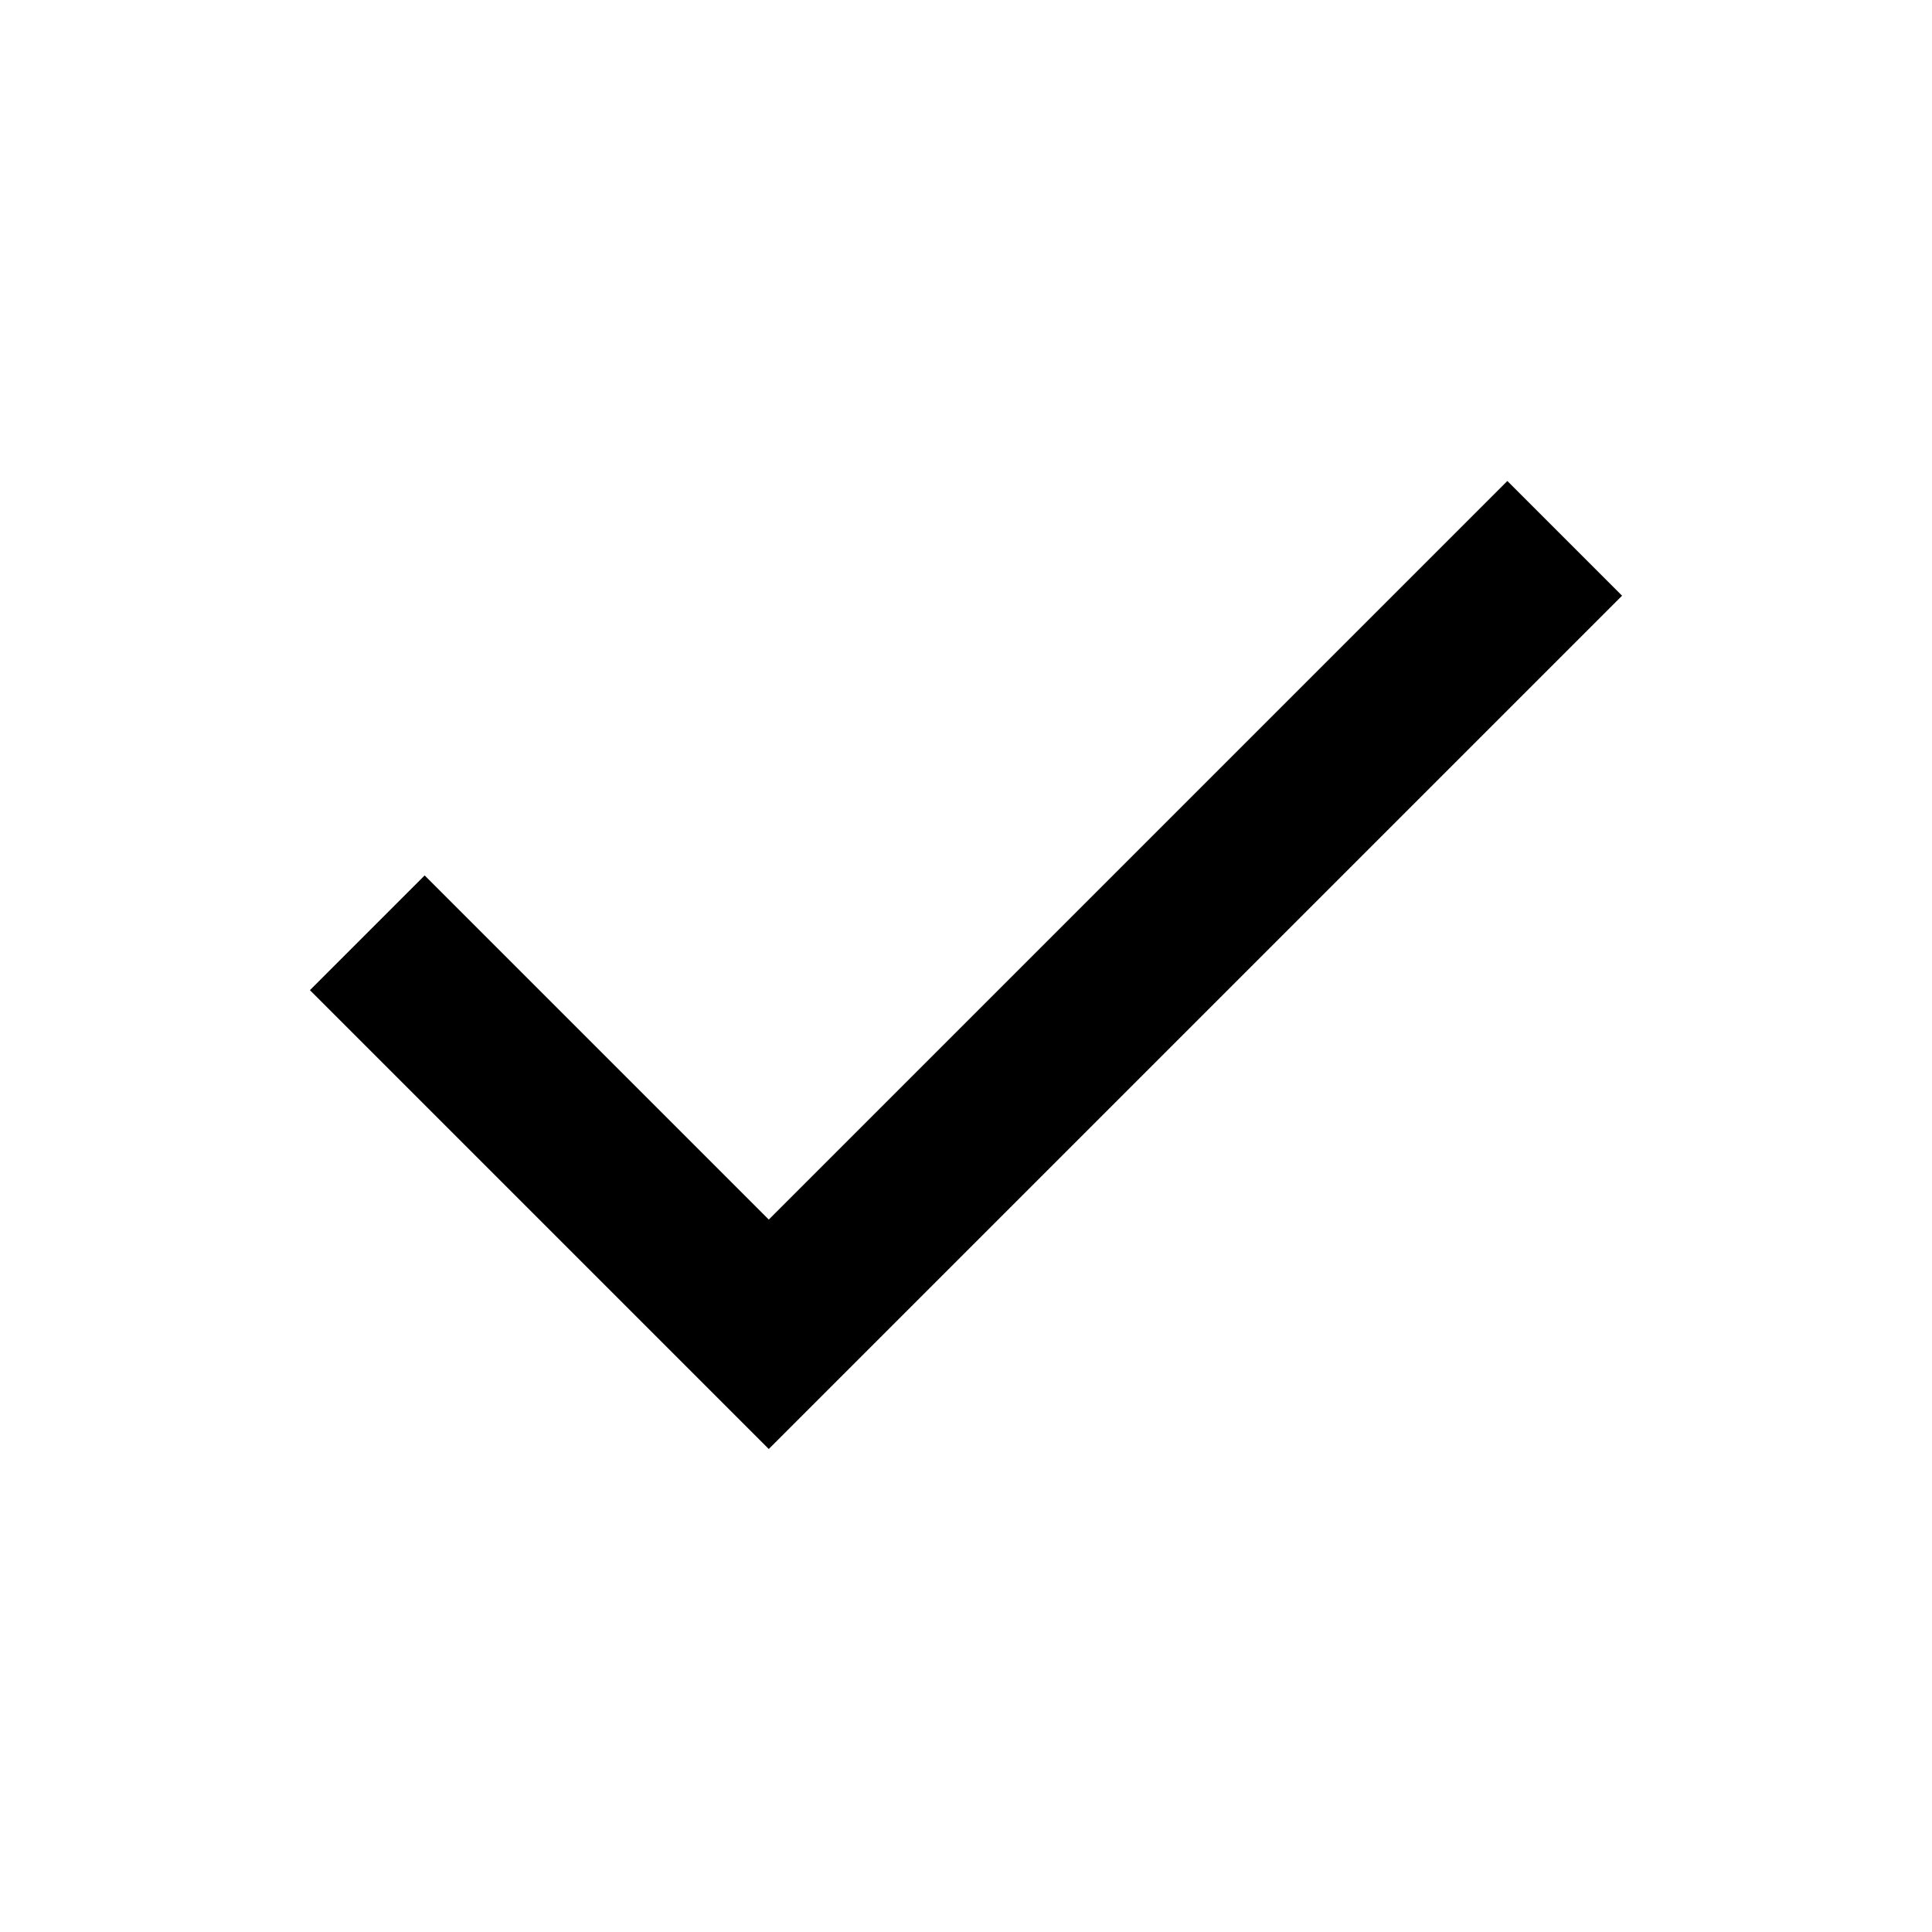
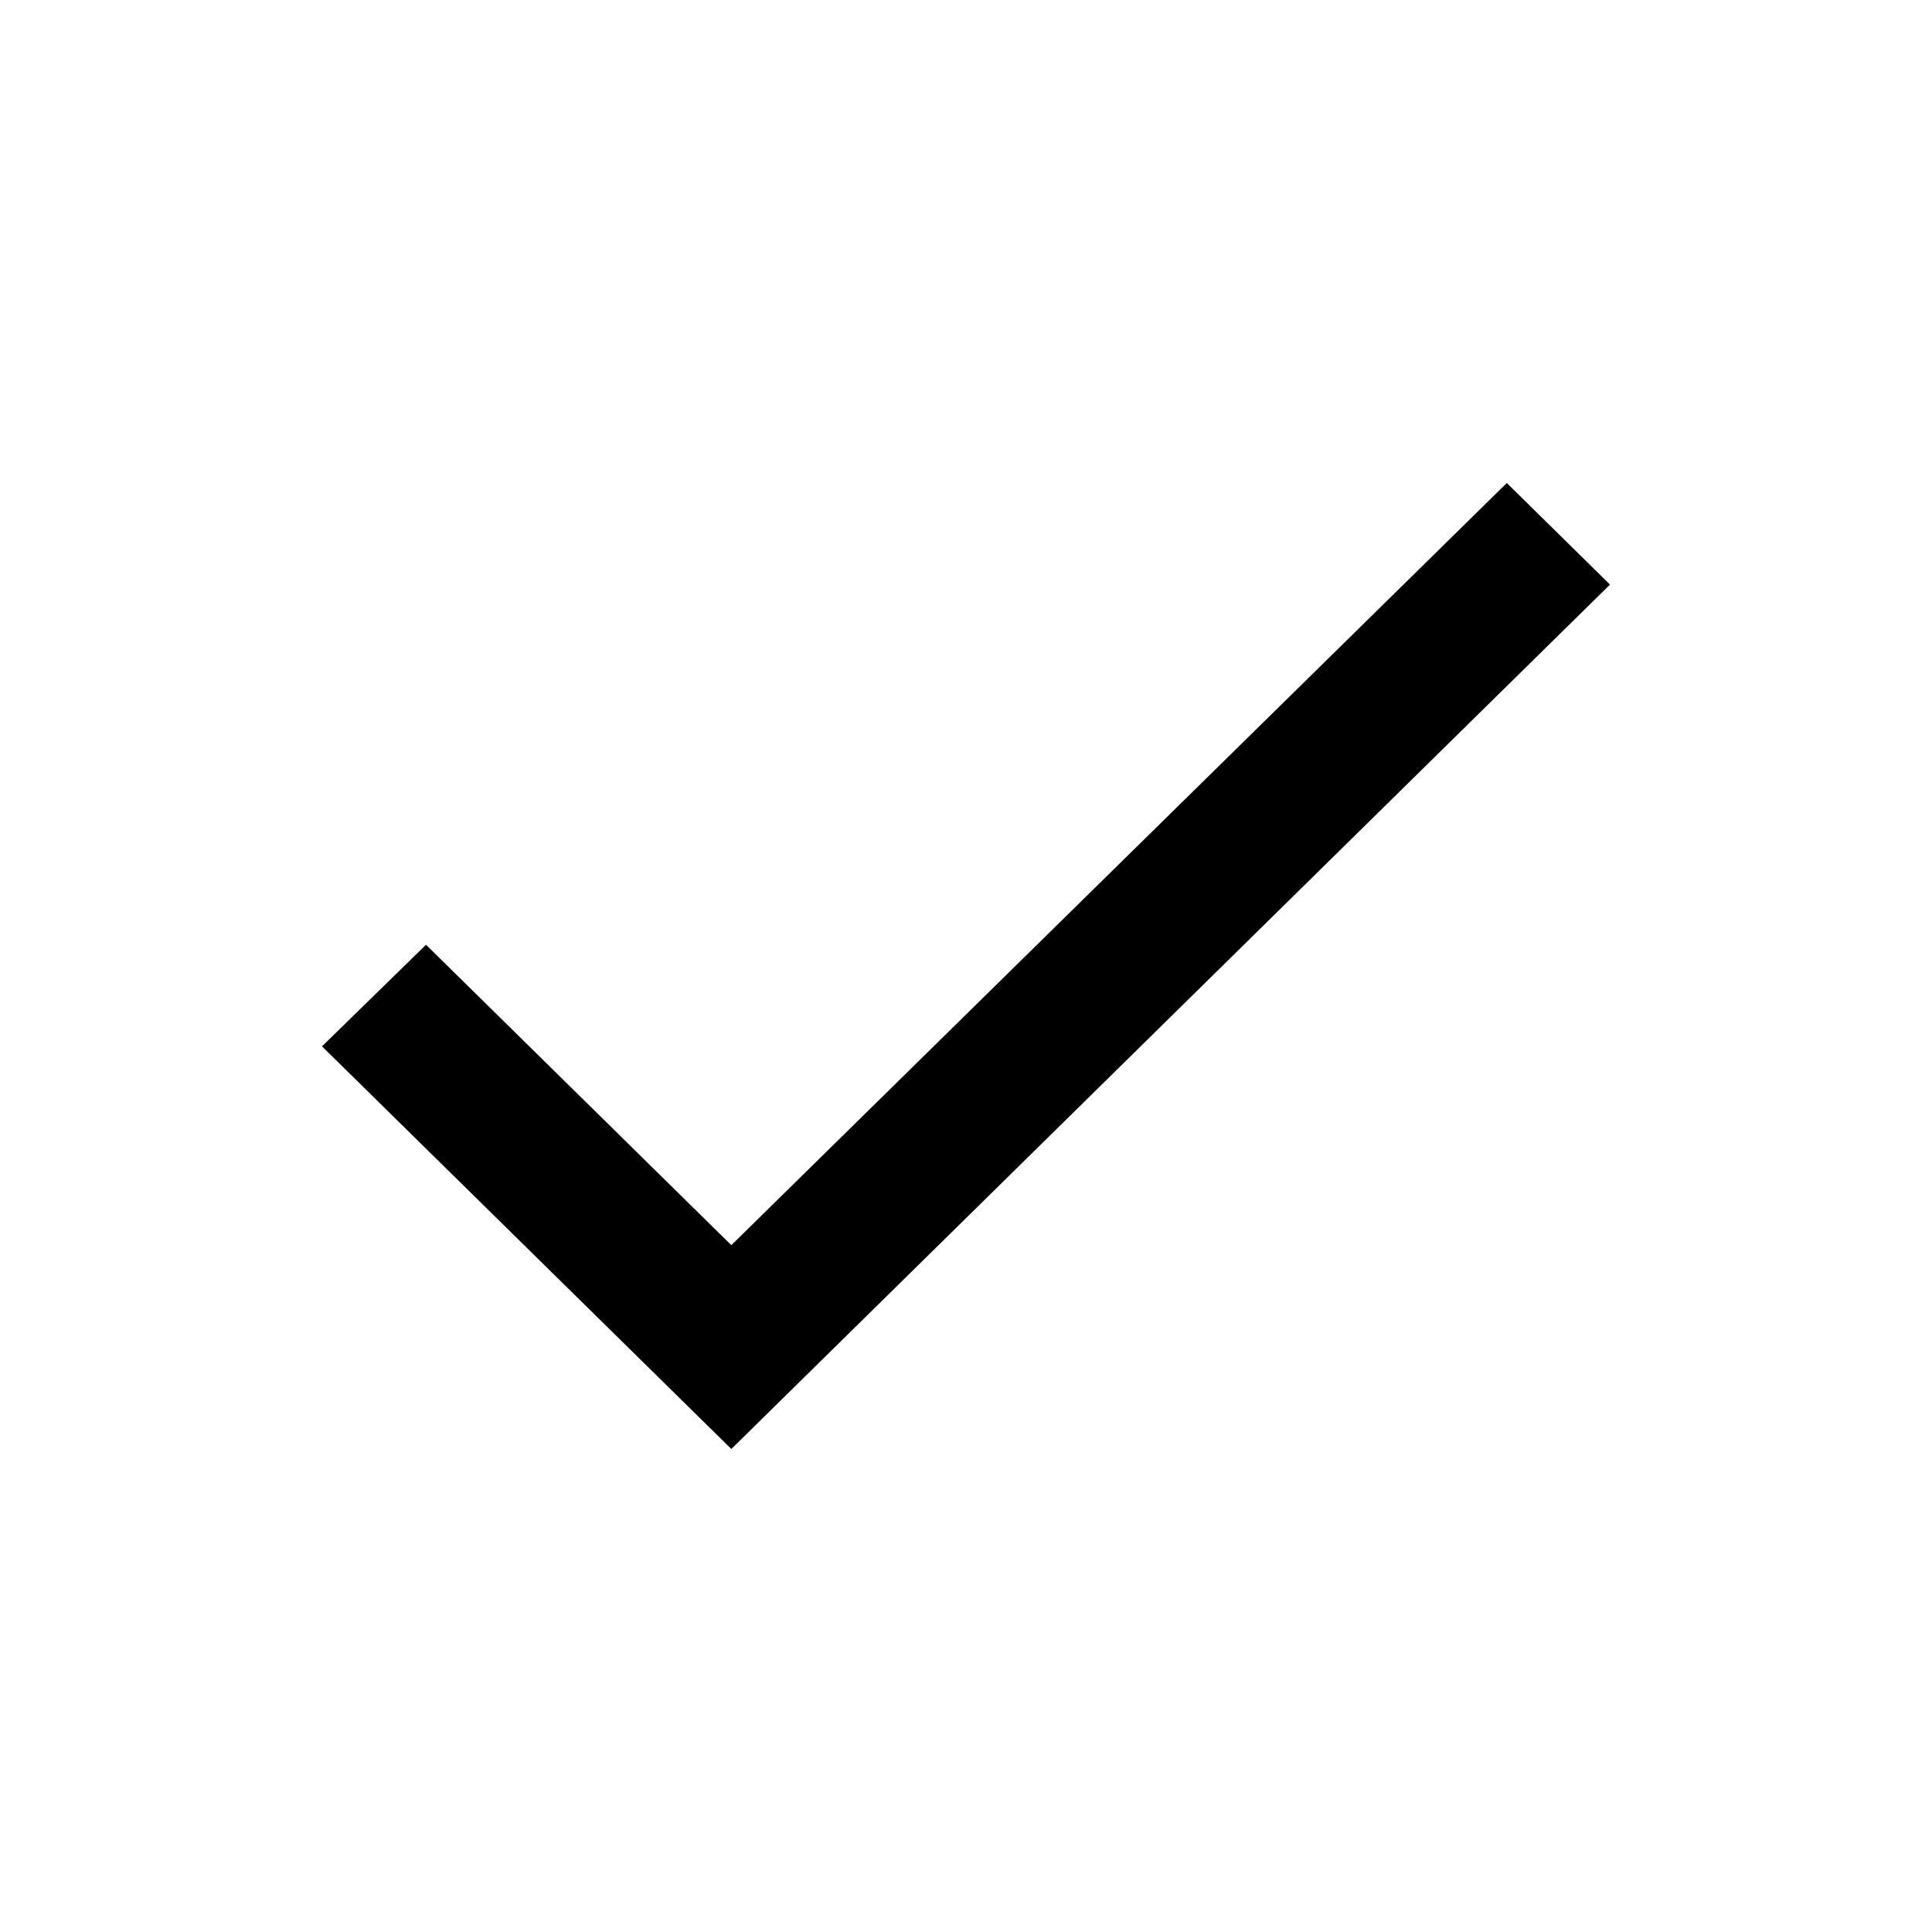
- <svg xmlns="http://www.w3.org/2000/svg" preserveAspectRatio="none" overflow="visible" style="display: block;" width="24" height="24" viewBox="0 0 24 24" fill="none">
-   <g id="check">
-     <mask id="mask0_0_4" style="mask-type:alpha" maskUnits="userSpaceOnUse" x="0" y="0" width="24" height="24">
-       <rect id="Bounding box" width="24" height="24" fill="#D9D9D9" />
-     </mask>
-     <g mask="url(#mask0_0_4)">
-       <path id="check_2" d="M9.55 18L3.85 12.3L5.275 10.875L9.55 15.15L18.725 5.975L20.15 7.4L9.55 18Z" fill="currentColor" />
-     </g>
-   </g>
+ <svg xmlns="http://www.w3.org/2000/svg" width="24" height="24" viewBox="0 0 24 24" fill="none">
+   <path d="M9.085 15.468L5.292 11.736L4 12.998L9.085 18L20 7.262L18.718 6L9.085 15.468Z" fill="currentColor" />
</svg>
